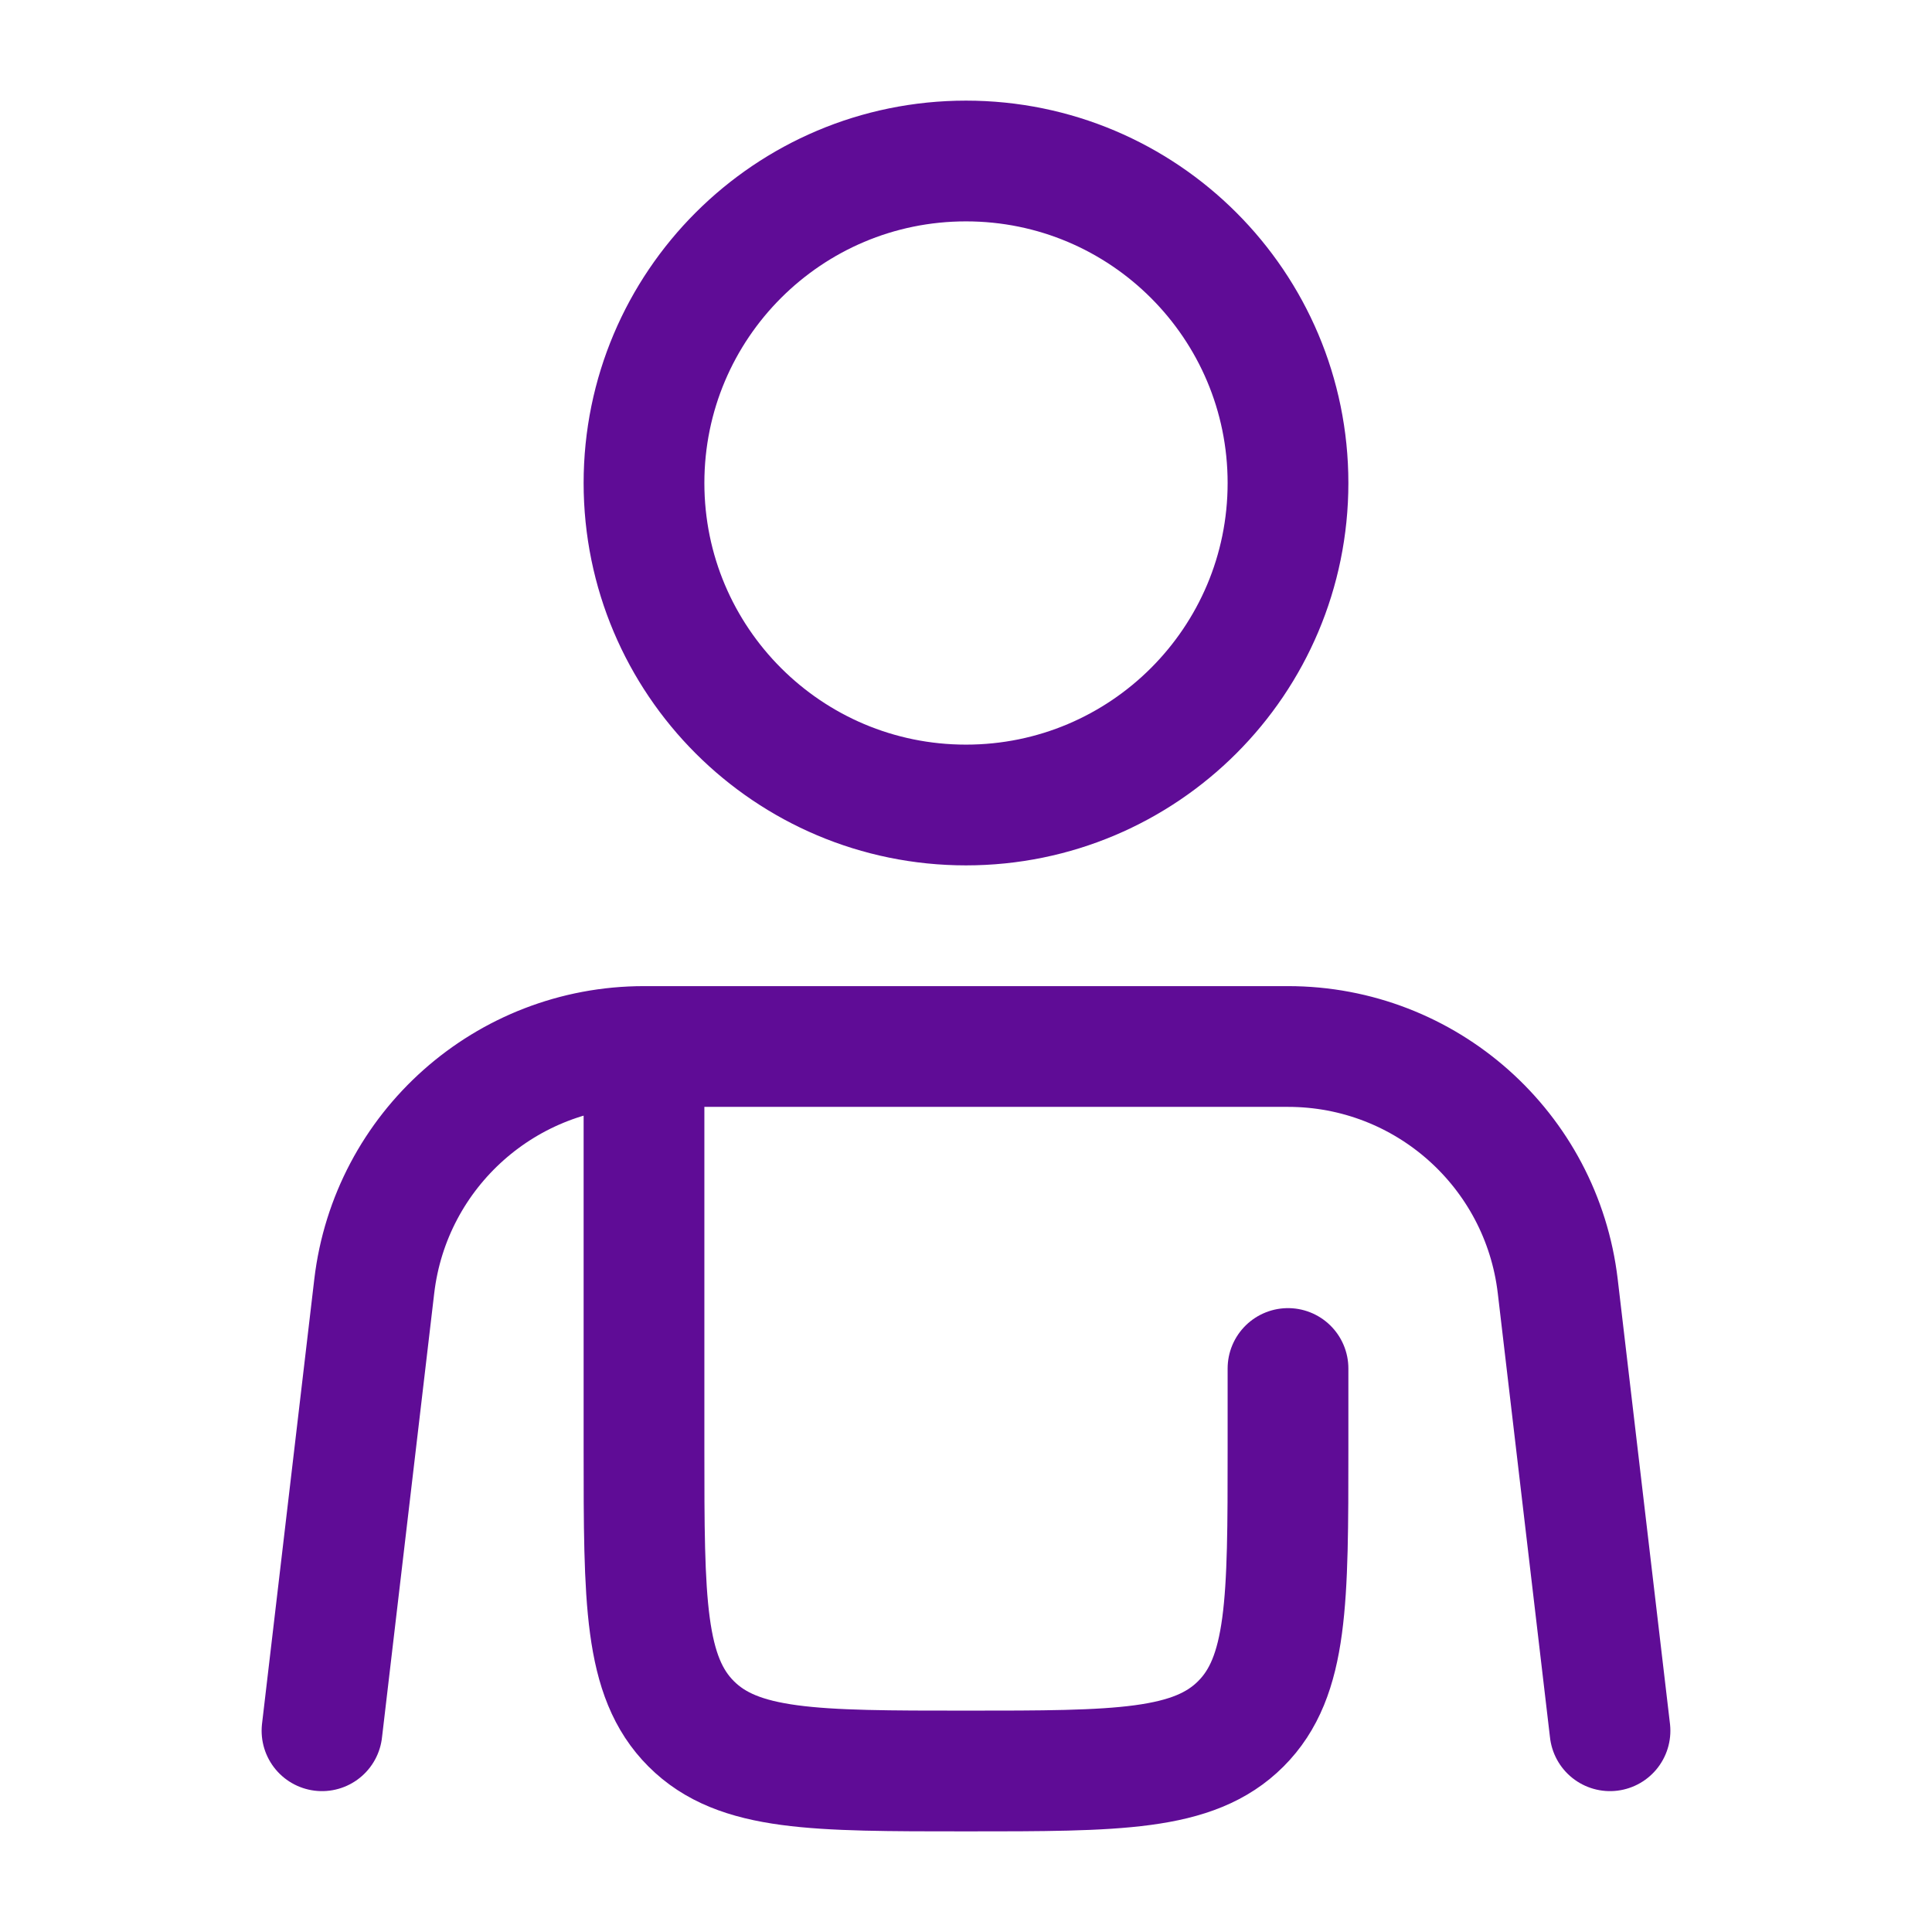
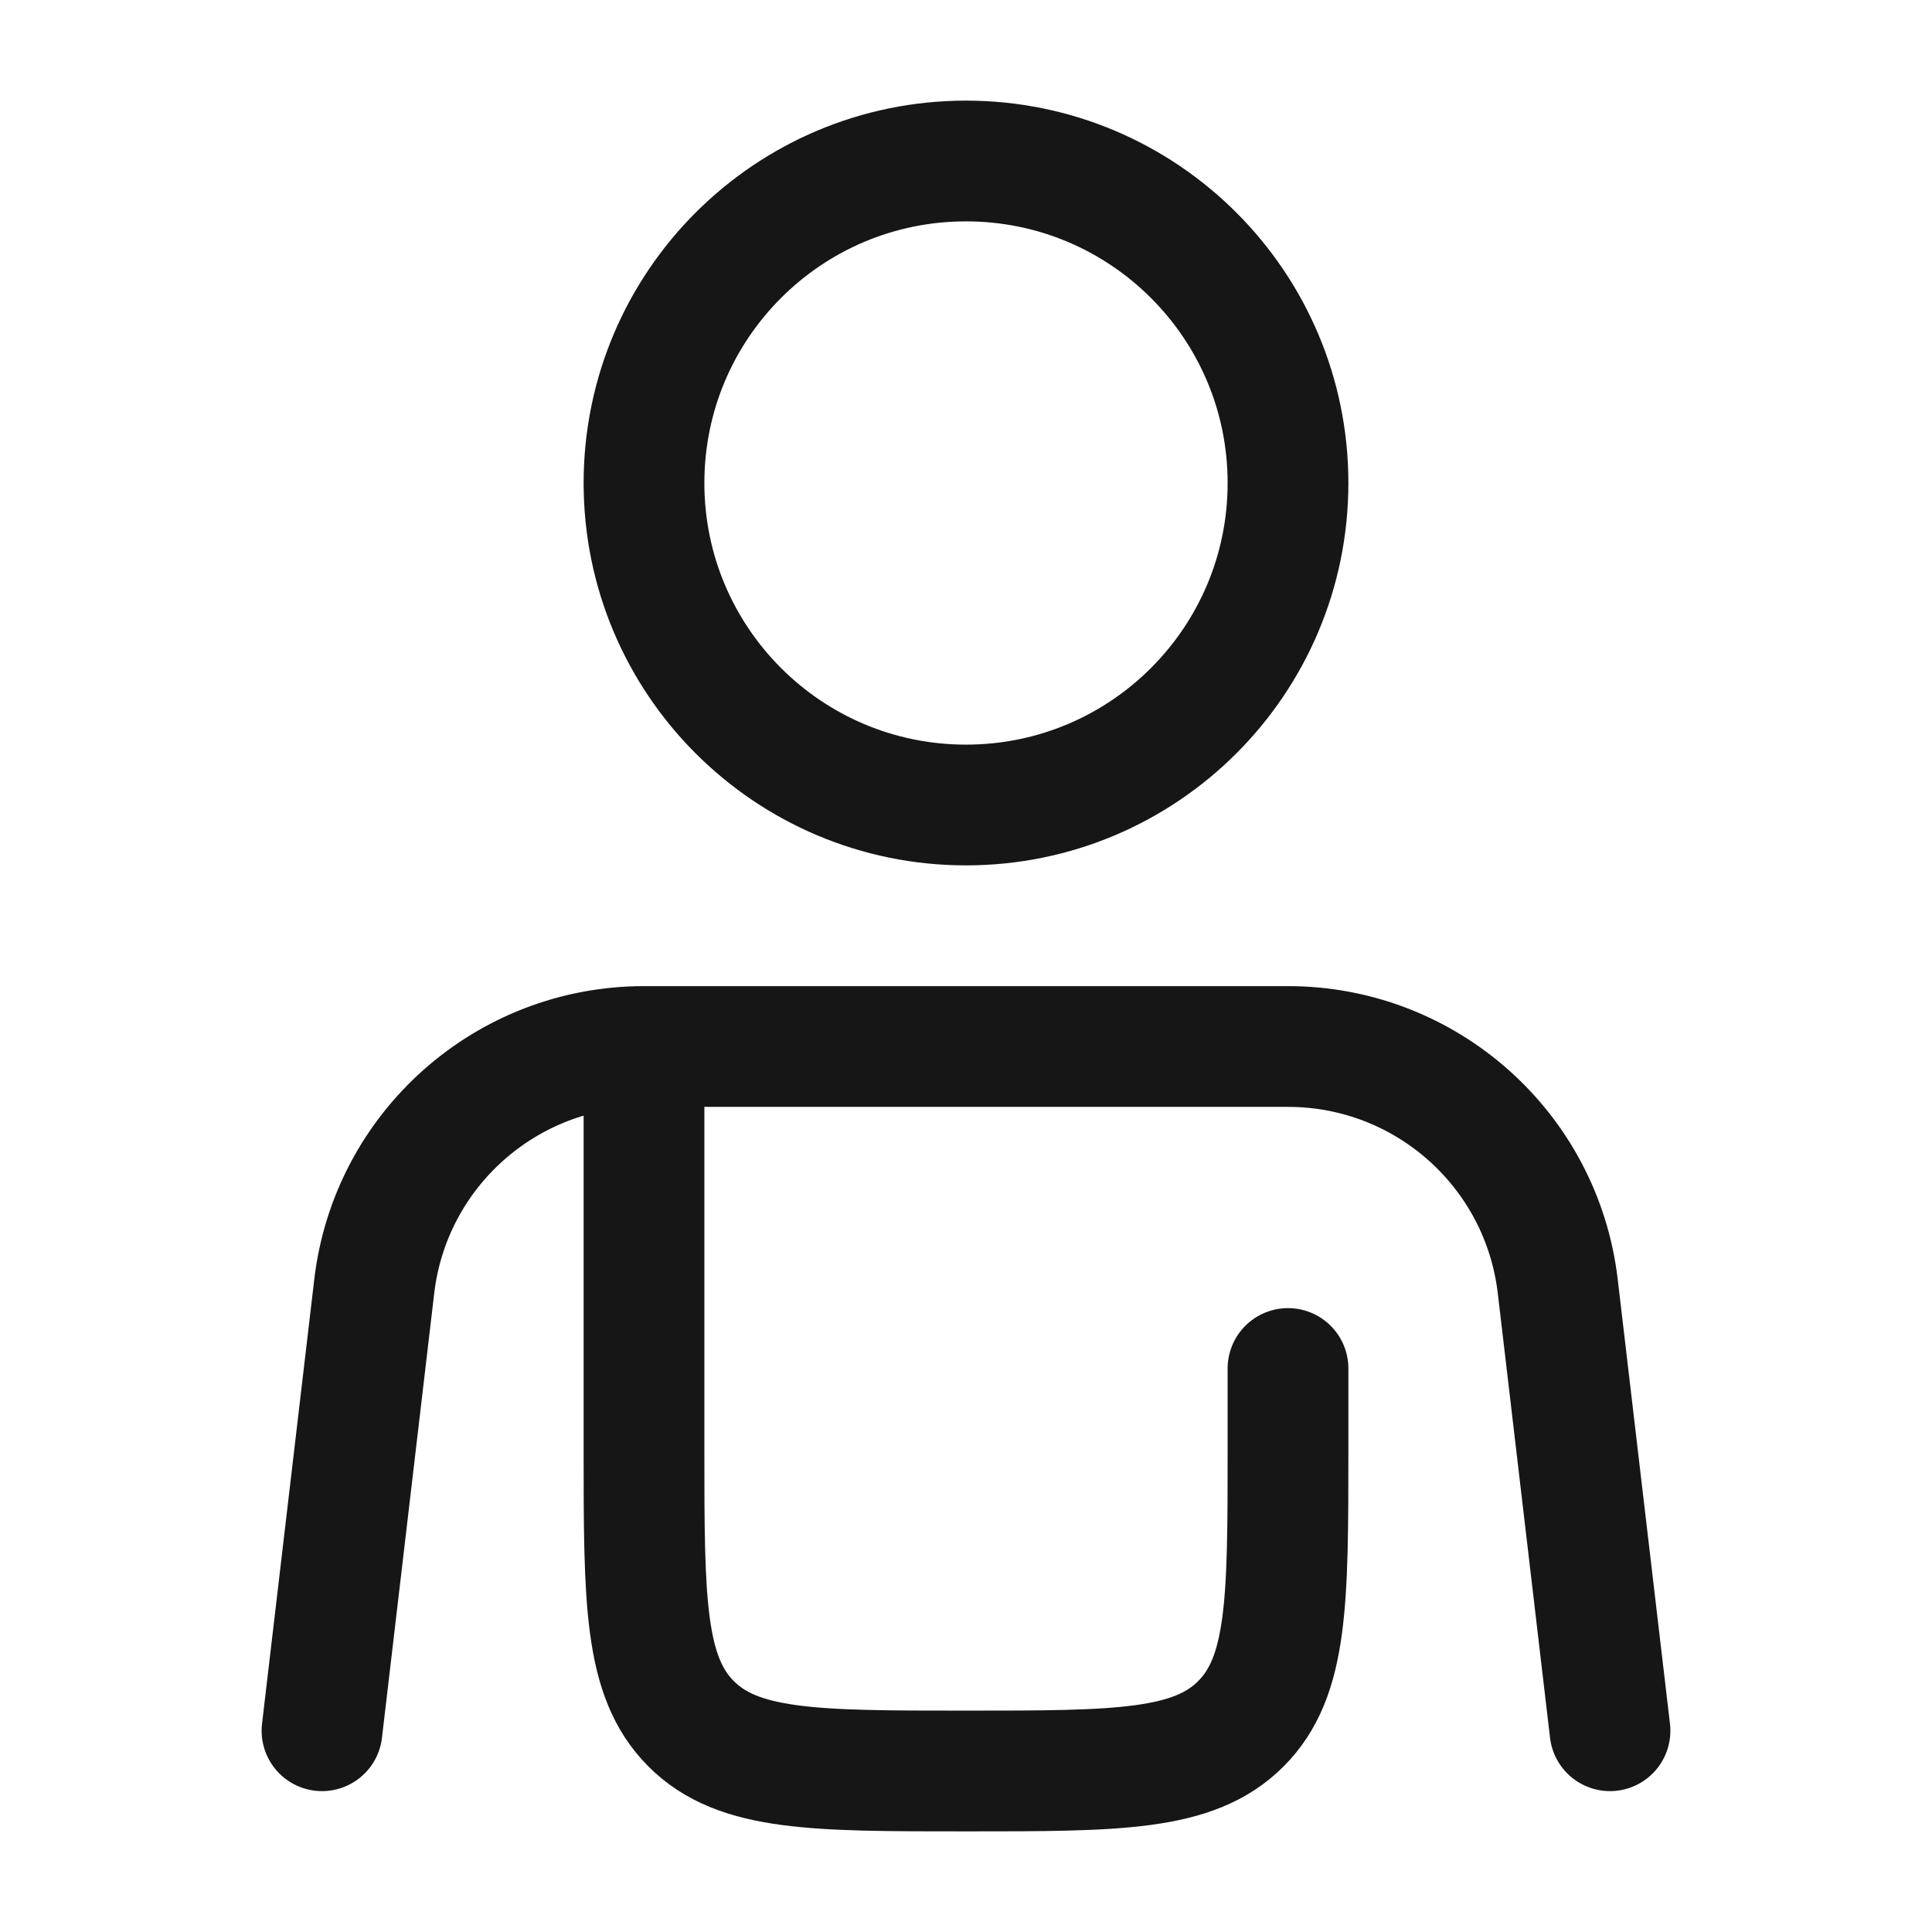
<svg xmlns="http://www.w3.org/2000/svg" width="800px" height="800px" viewBox="0 0 24 24" fill="none">
-   <path d="M8 13H16C17.711 13 19.151 14.28 19.351 15.979L20 21.5M8 13C6.289 13 4.849 14.28 4.649 15.979L4 21.5M8 13V18C8 19.886 8 20.828 8.586 21.414C9.172 22 10.114 22 12 22C13.886 22 14.828 22 15.414 21.414C16 20.828 16 19.886 16 18V17" stroke="#5F0C96" stroke-width="1.5" stroke-linecap="round" />
-   <circle cx="12" cy="6" r="4" stroke="#5F0C96" stroke-width="1.5" />
+   <path d="M8 13H16C17.711 13 19.151 14.28 19.351 15.979L20 21.5M8 13C6.289 13 4.849 14.28 4.649 15.979L4 21.5M8 13V18C8 19.886 8 20.828 8.586 21.414C9.172 22 10.114 22 12 22C13.886 22 14.828 22 15.414 21.414C16 20.828 16 19.886 16 18V17" stroke="#161616" stroke-width="1.5" stroke-linecap="round" />
+   <circle cx="12" cy="6" r="4" stroke="#161616" stroke-width="1.5" />
</svg>
